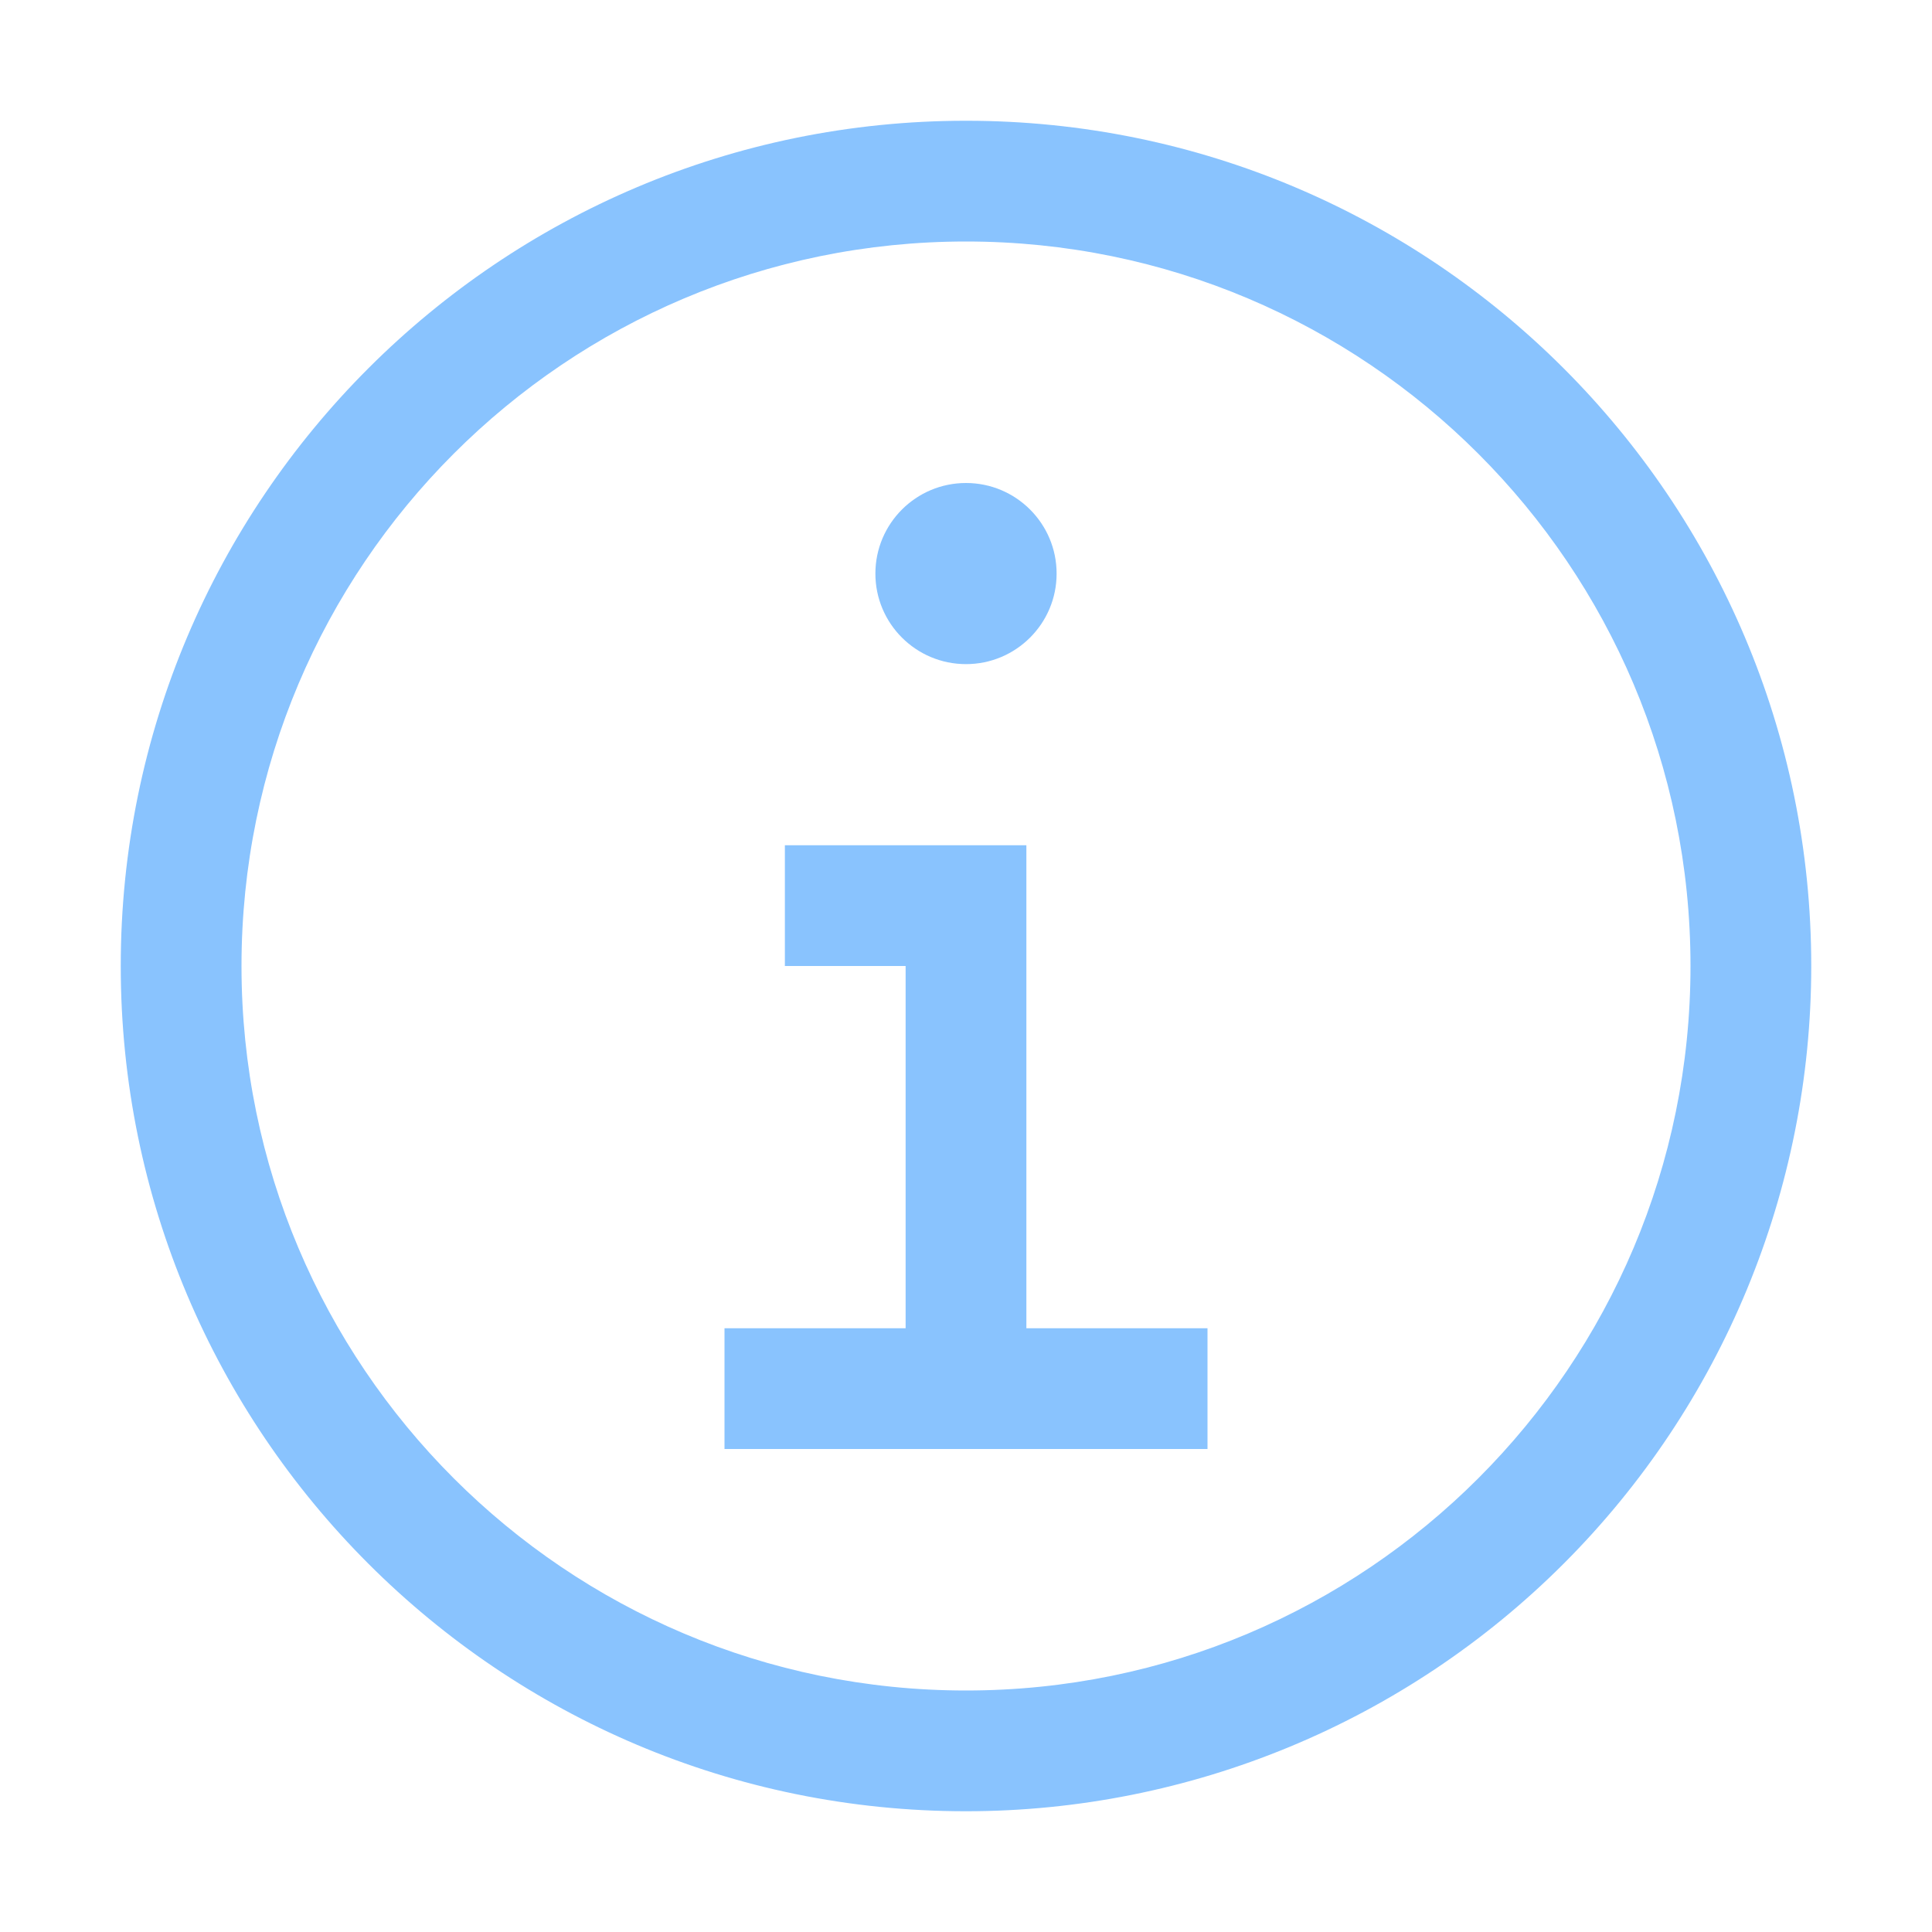
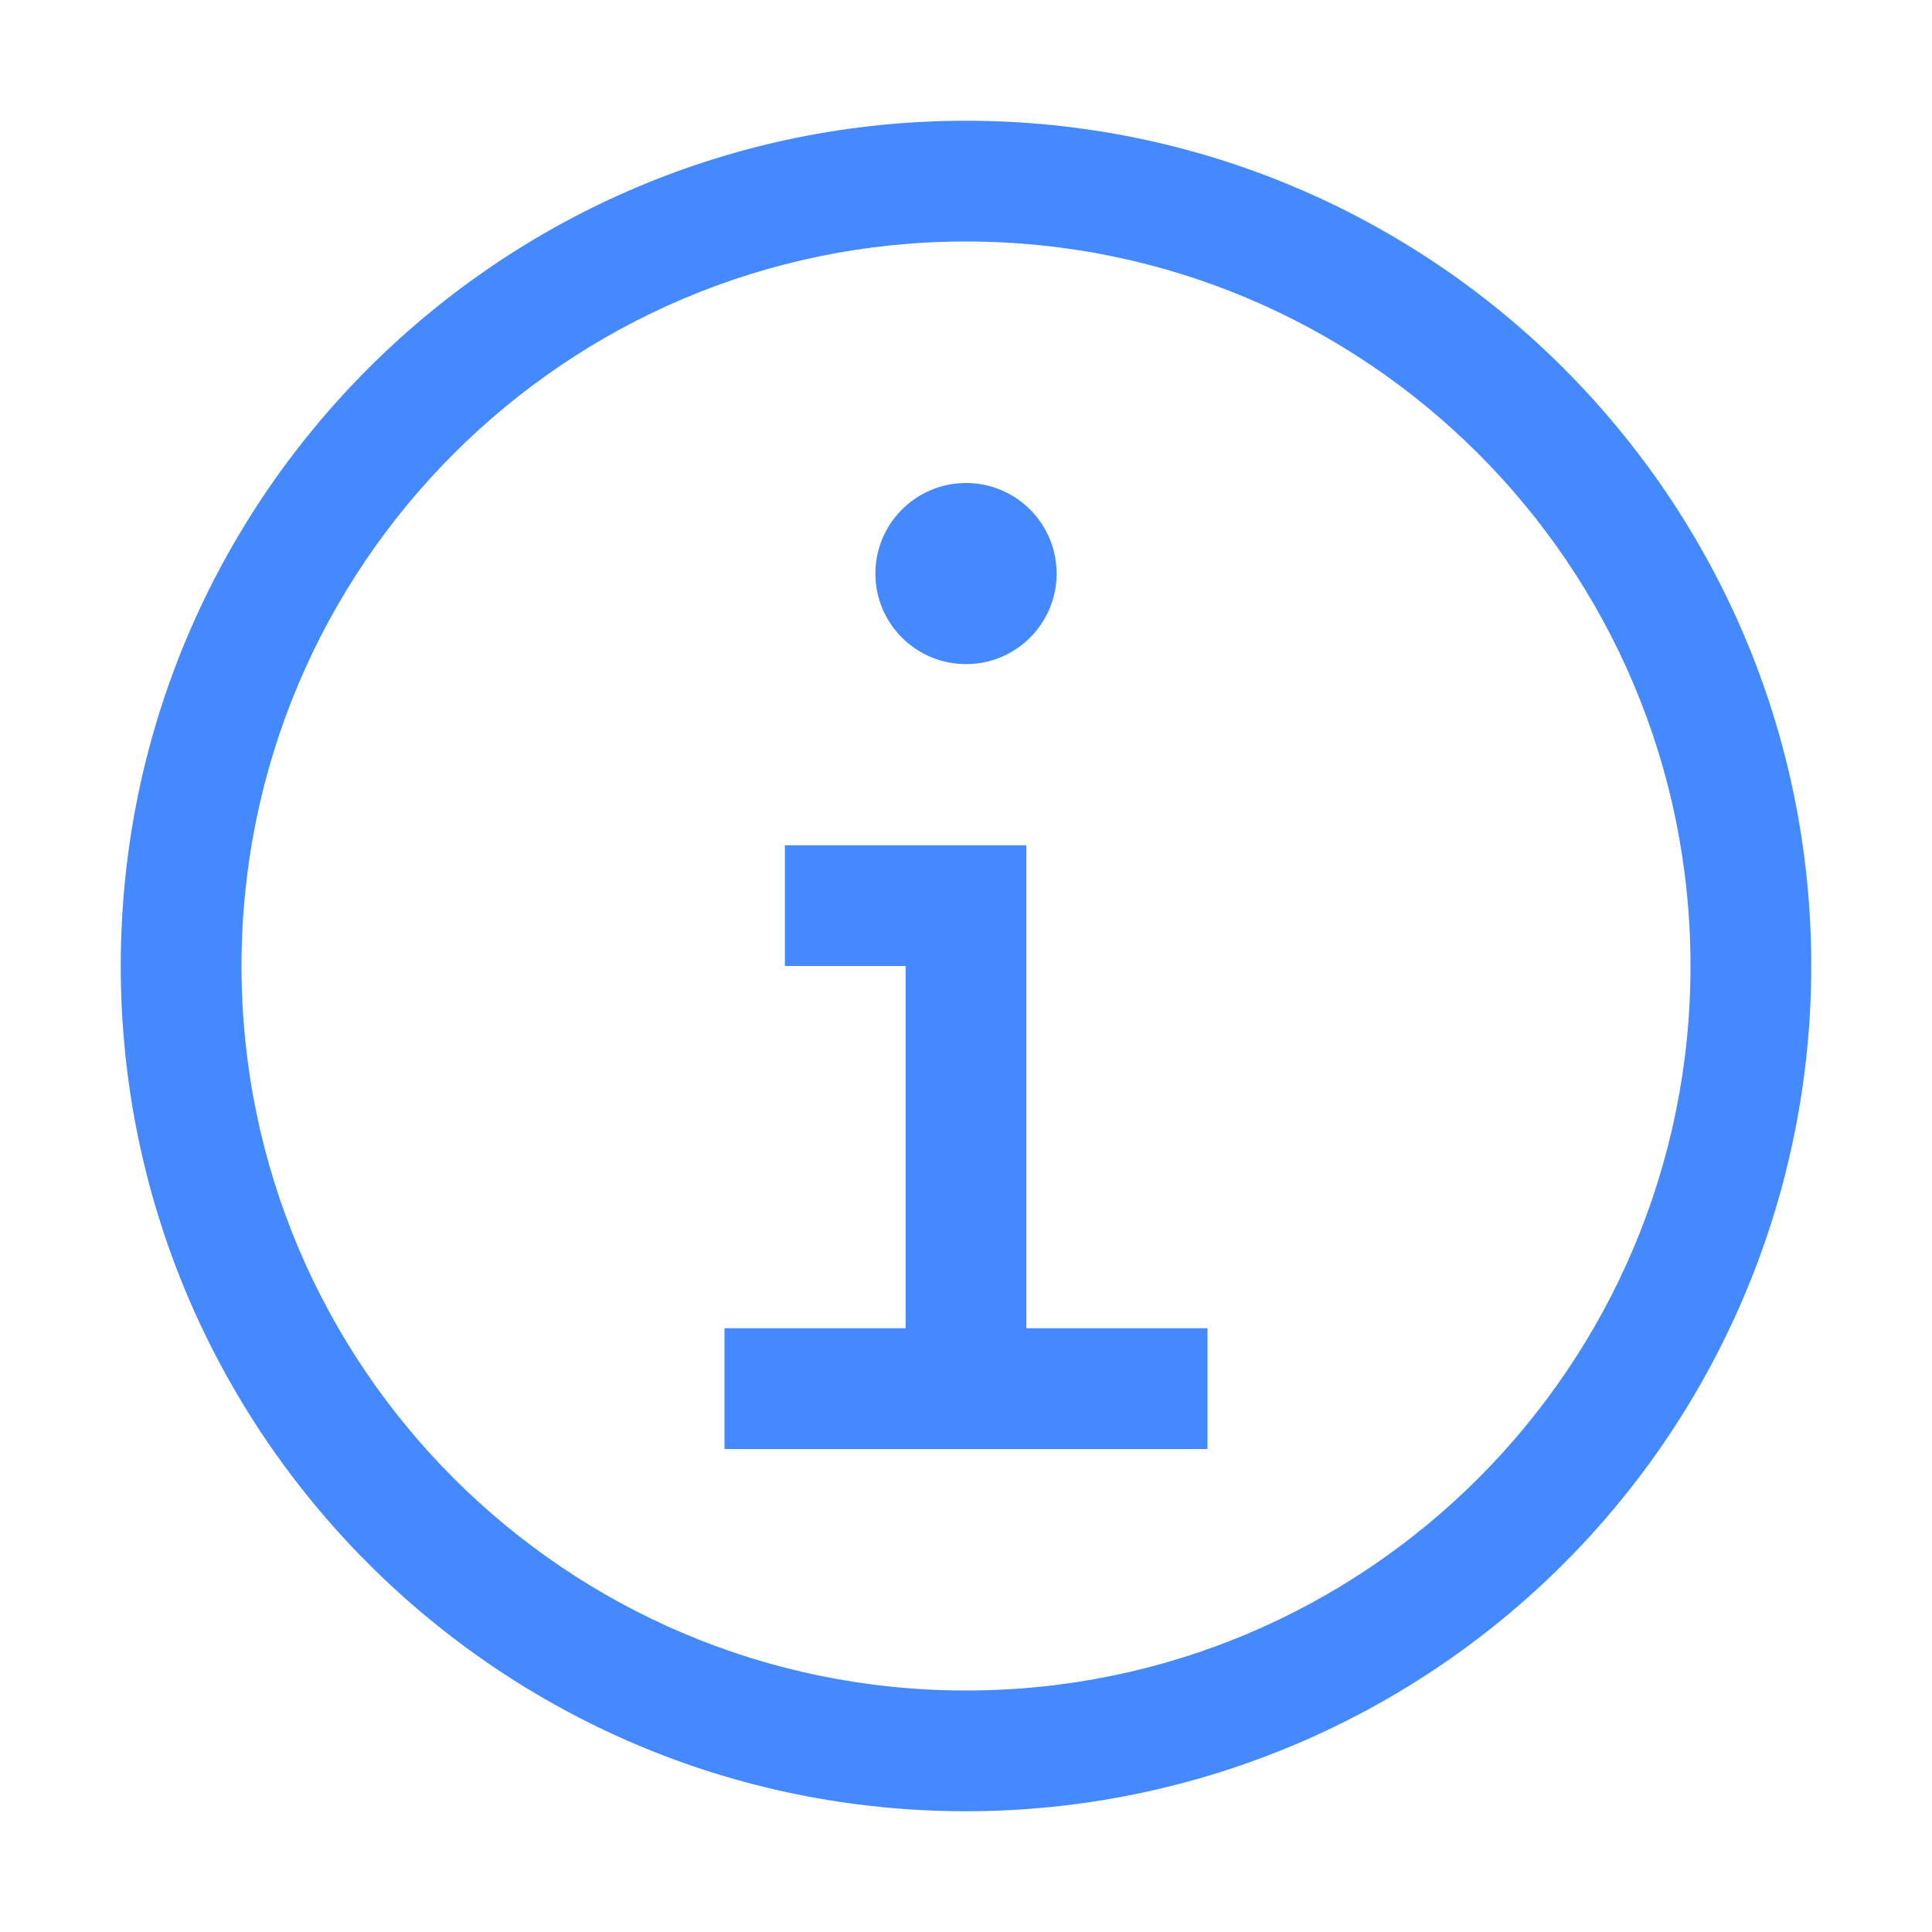
<svg xmlns="http://www.w3.org/2000/svg" width="20px" height="20px" viewBox="0 0 20 20" version="1.1">
-   <defs>
-     <filter id="filter-1">
-       <feColorMatrix in="SourceGraphic" type="matrix" values="0 0 0 0 0.251 0 0 0 0 0.545 0 0 0 0 0.988 0 0 0 1 0" />
-     </filter>
-   </defs>
  <g id="Structure" stroke="none" stroke-width="1" fill="none" fill-rule="evenodd">
-     <g id="information" filter="url(#filter-1)">
-       <g>
-         <polygon id="Path" fill="#000000" fill-rule="nonzero" points="10.625 13.75 10.625 8.75 8.125 8.75 8.125 10 9.375 10 9.375 13.75 7.5 13.75 7.5 15 12.5 15 12.5 13.75" />
-         <path d="M10,5 C9.482,5 9.062,5.42 9.062,5.938 C9.062,6.455 9.482,6.875 10,6.875 C10.518,6.875 10.938,6.455 10.938,5.938 C10.938,5.42 10.518,5 10,5 Z" id="Path" fill="#000000" fill-rule="nonzero" />
-         <path d="M10,18.75 C5.168,18.75 1.25,14.832 1.25,10 C1.25,5.168 5.168,1.25 10,1.25 C14.832,1.25 18.75,5.168 18.75,10 C18.75,12.321 17.828,14.546 16.187,16.187 C14.546,17.828 12.321,18.75 10,18.75 Z M10,2.5 C5.858,2.5 2.5,5.858 2.5,10 C2.5,14.142 5.858,17.5 10,17.5 C14.142,17.5 17.5,14.142 17.5,10 C17.5,5.858 14.142,2.5 10,2.5 Z" id="Shape" fill="#000000" fill-rule="nonzero" />
-         <rect id="_Transparent_Rectangle_" x="0" y="0" width="20" height="20" />
-       </g>
-     </g>
+     <polygon id="Path" fill="#4589ff" fill-rule="nonzero" points="10.625 13.75 10.625 8.75 8.125 8.75 8.125 10 9.375 10 9.375 13.75 7.5 13.75 7.5 15 12.5 15 12.5 13.75">
+         </polygon>
+     <path d="M10,5 C9.482,5 9.062,5.42 9.062,5.938 C9.062,6.455 9.482,6.875 10,6.875 C10.518,6.875 10.938,6.455 10.938,5.938 C10.938,5.42 10.518,5 10,5 Z" id="Path" fill="#4589ff" fill-rule="nonzero" />
+     <path d="M10,18.75 C5.168,18.75 1.25,14.832 1.25,10 C1.25,5.168 5.168,1.25 10,1.25 C14.832,1.25 18.75,5.168 18.75,10 C18.75,12.321 17.828,14.546 16.187,16.187 C14.546,17.828 12.321,18.75 10,18.75 Z M10,2.5 C5.858,2.5 2.5,5.858 2.5,10 C2.5,14.142 5.858,17.5 10,17.5 C14.142,17.5 17.5,14.142 17.5,10 C17.5,5.858 14.142,2.5 10,2.5 Z" id="Shape" fill="#4589ff" fill-rule="nonzero" />
+     <rect id="_Transparent_Rectangle_" x="0" y="0" width="20" height="20" />
  </g>
</svg>
